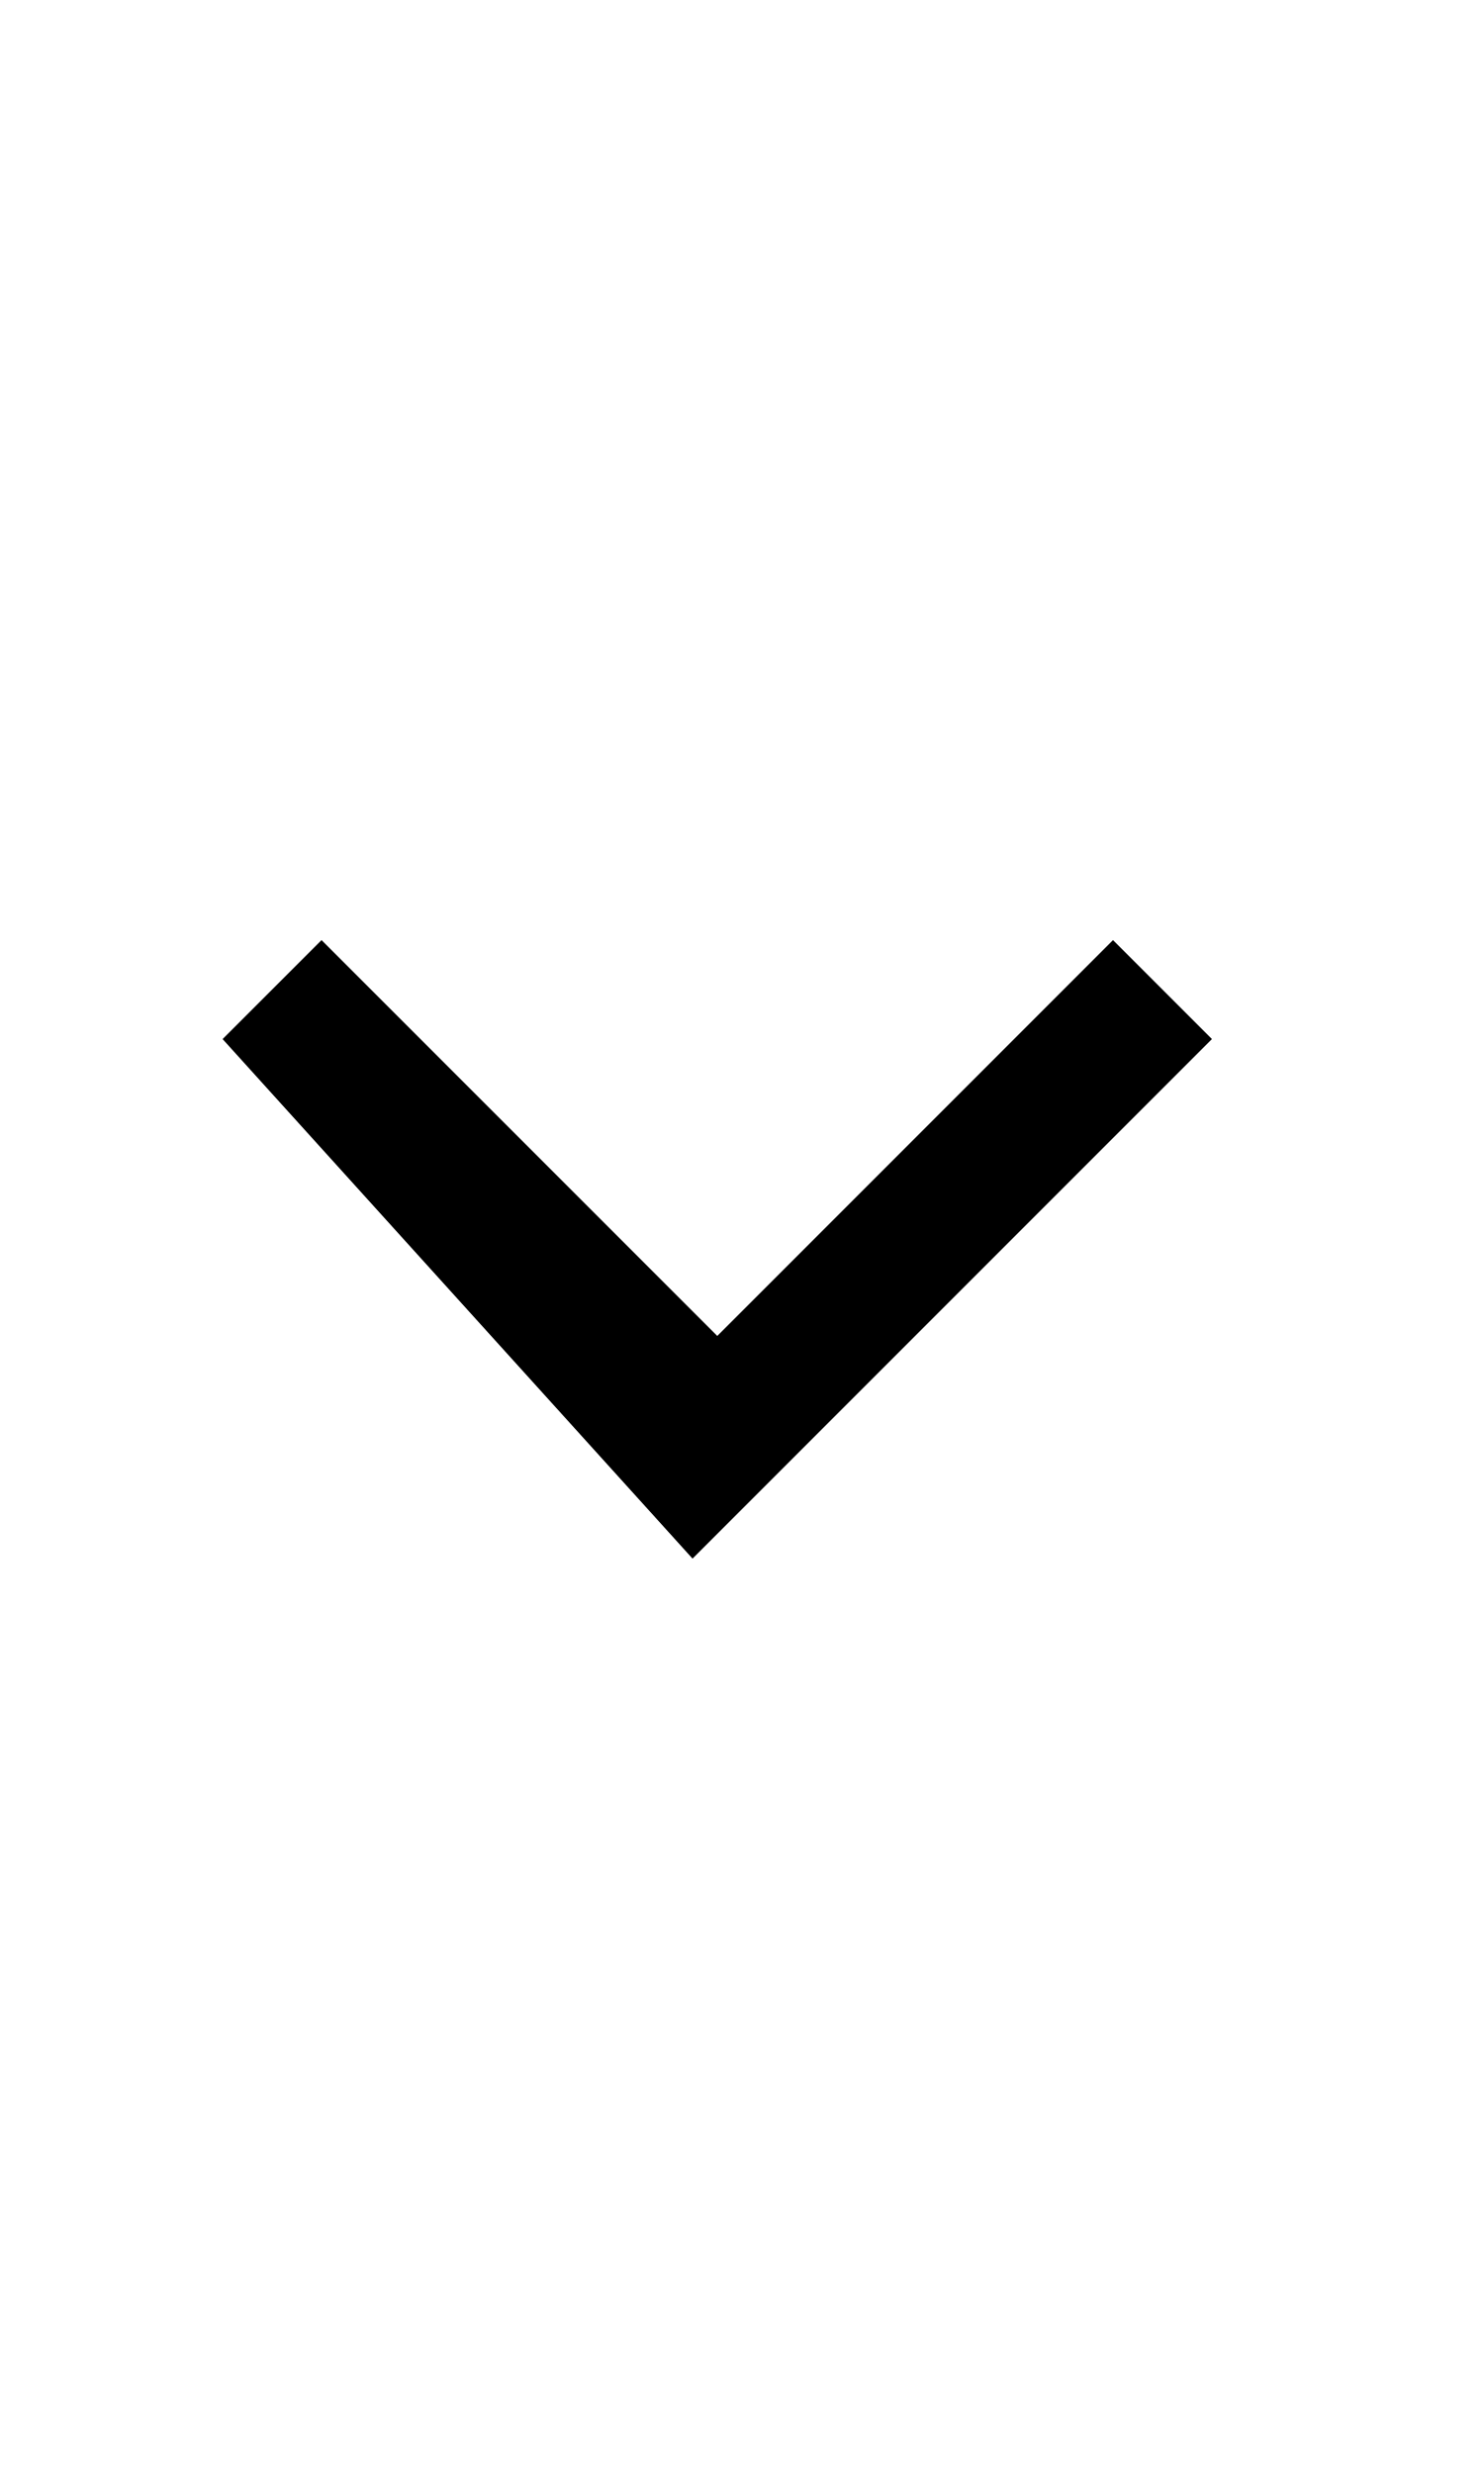
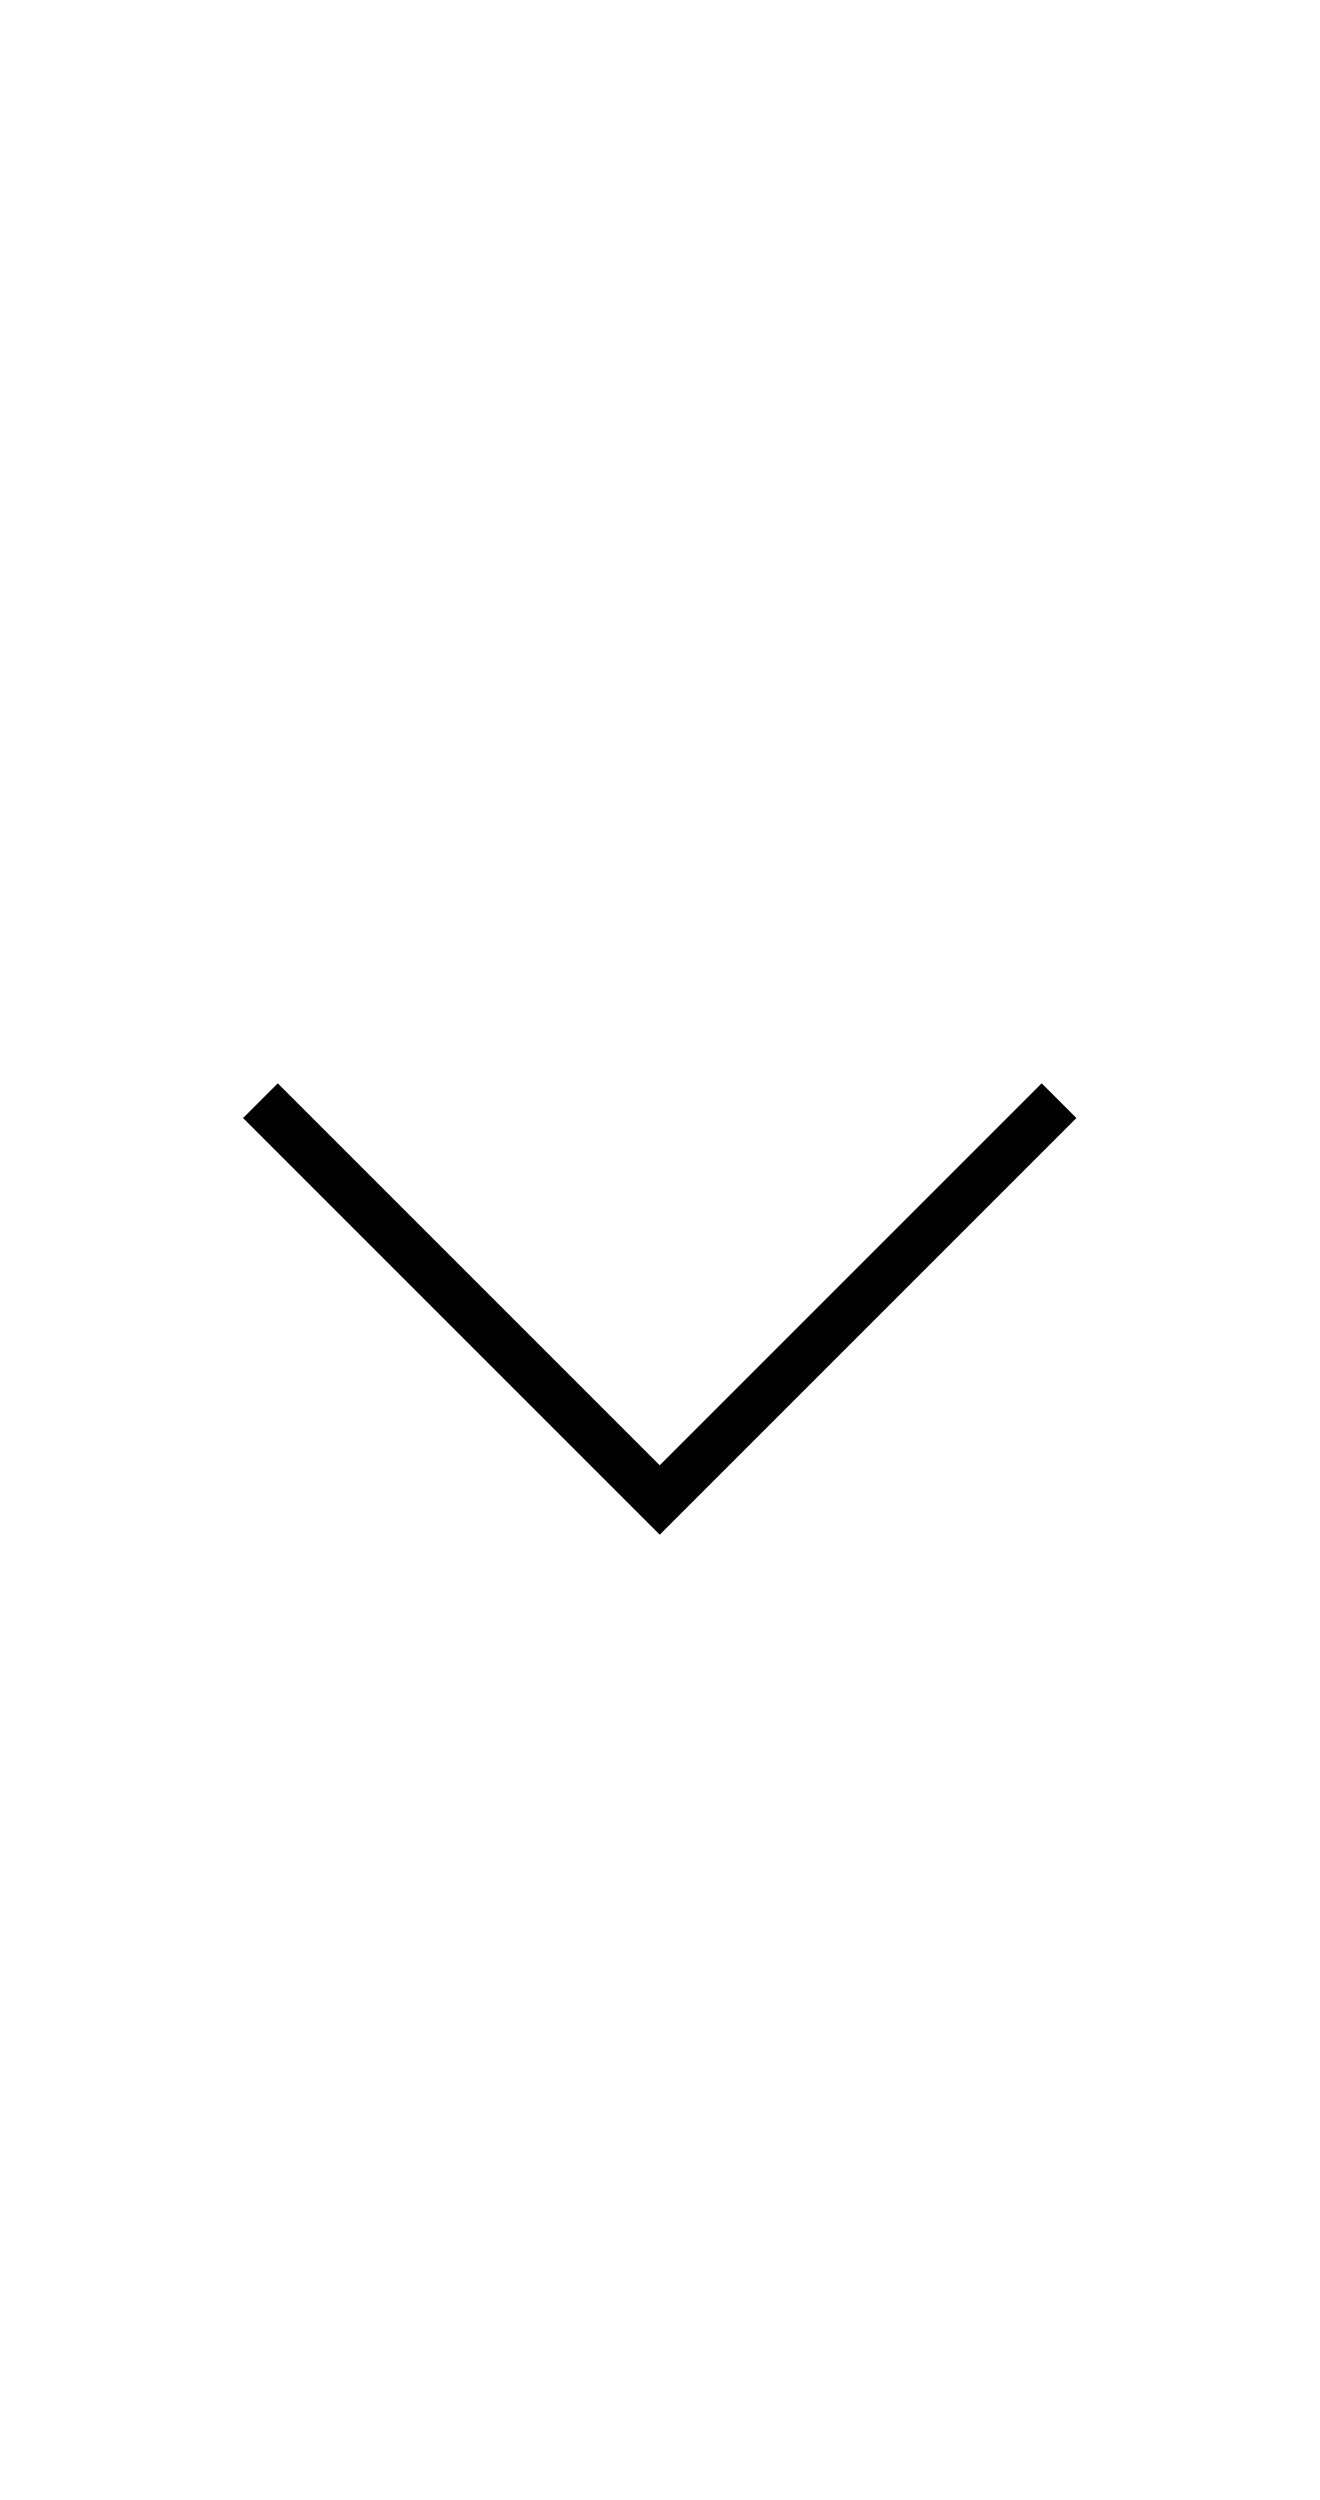
- <svg xmlns="http://www.w3.org/2000/svg" version="1.1" id="Layer_1" x="0px" y="0px" viewBox="-302 302 6 10" style="enable-background:new -302 302 6 10;" xml:space="preserve">
+ <svg xmlns="http://www.w3.org/2000/svg" version="1.1" id="Layer_1" x="0px" y="0px" viewBox="-296 379 19 36" style="enable-background:new -296 379 19 36;" xml:space="preserve">
  <g id="Home-etc">
-     <g id="Artboard-11" transform="translate(-164, -66)">
-       <path id="Imported-Layers" d="M-137.1,372.2l0.4-0.4l1.6,1.6l1.6-1.6l0.4,0.4l-2.1,2.1L-137.1,372.2" />
+     <g id="Artboard-11" transform="translate(-57, -53)">
+       <path id="Imported-Layers-Copy-2" d="M-235,447.6l5.5,5.5l5.5-5.5l0.5,0.5l-6,6l-6-6L-235,447.6z" />
    </g>
  </g>
</svg>
